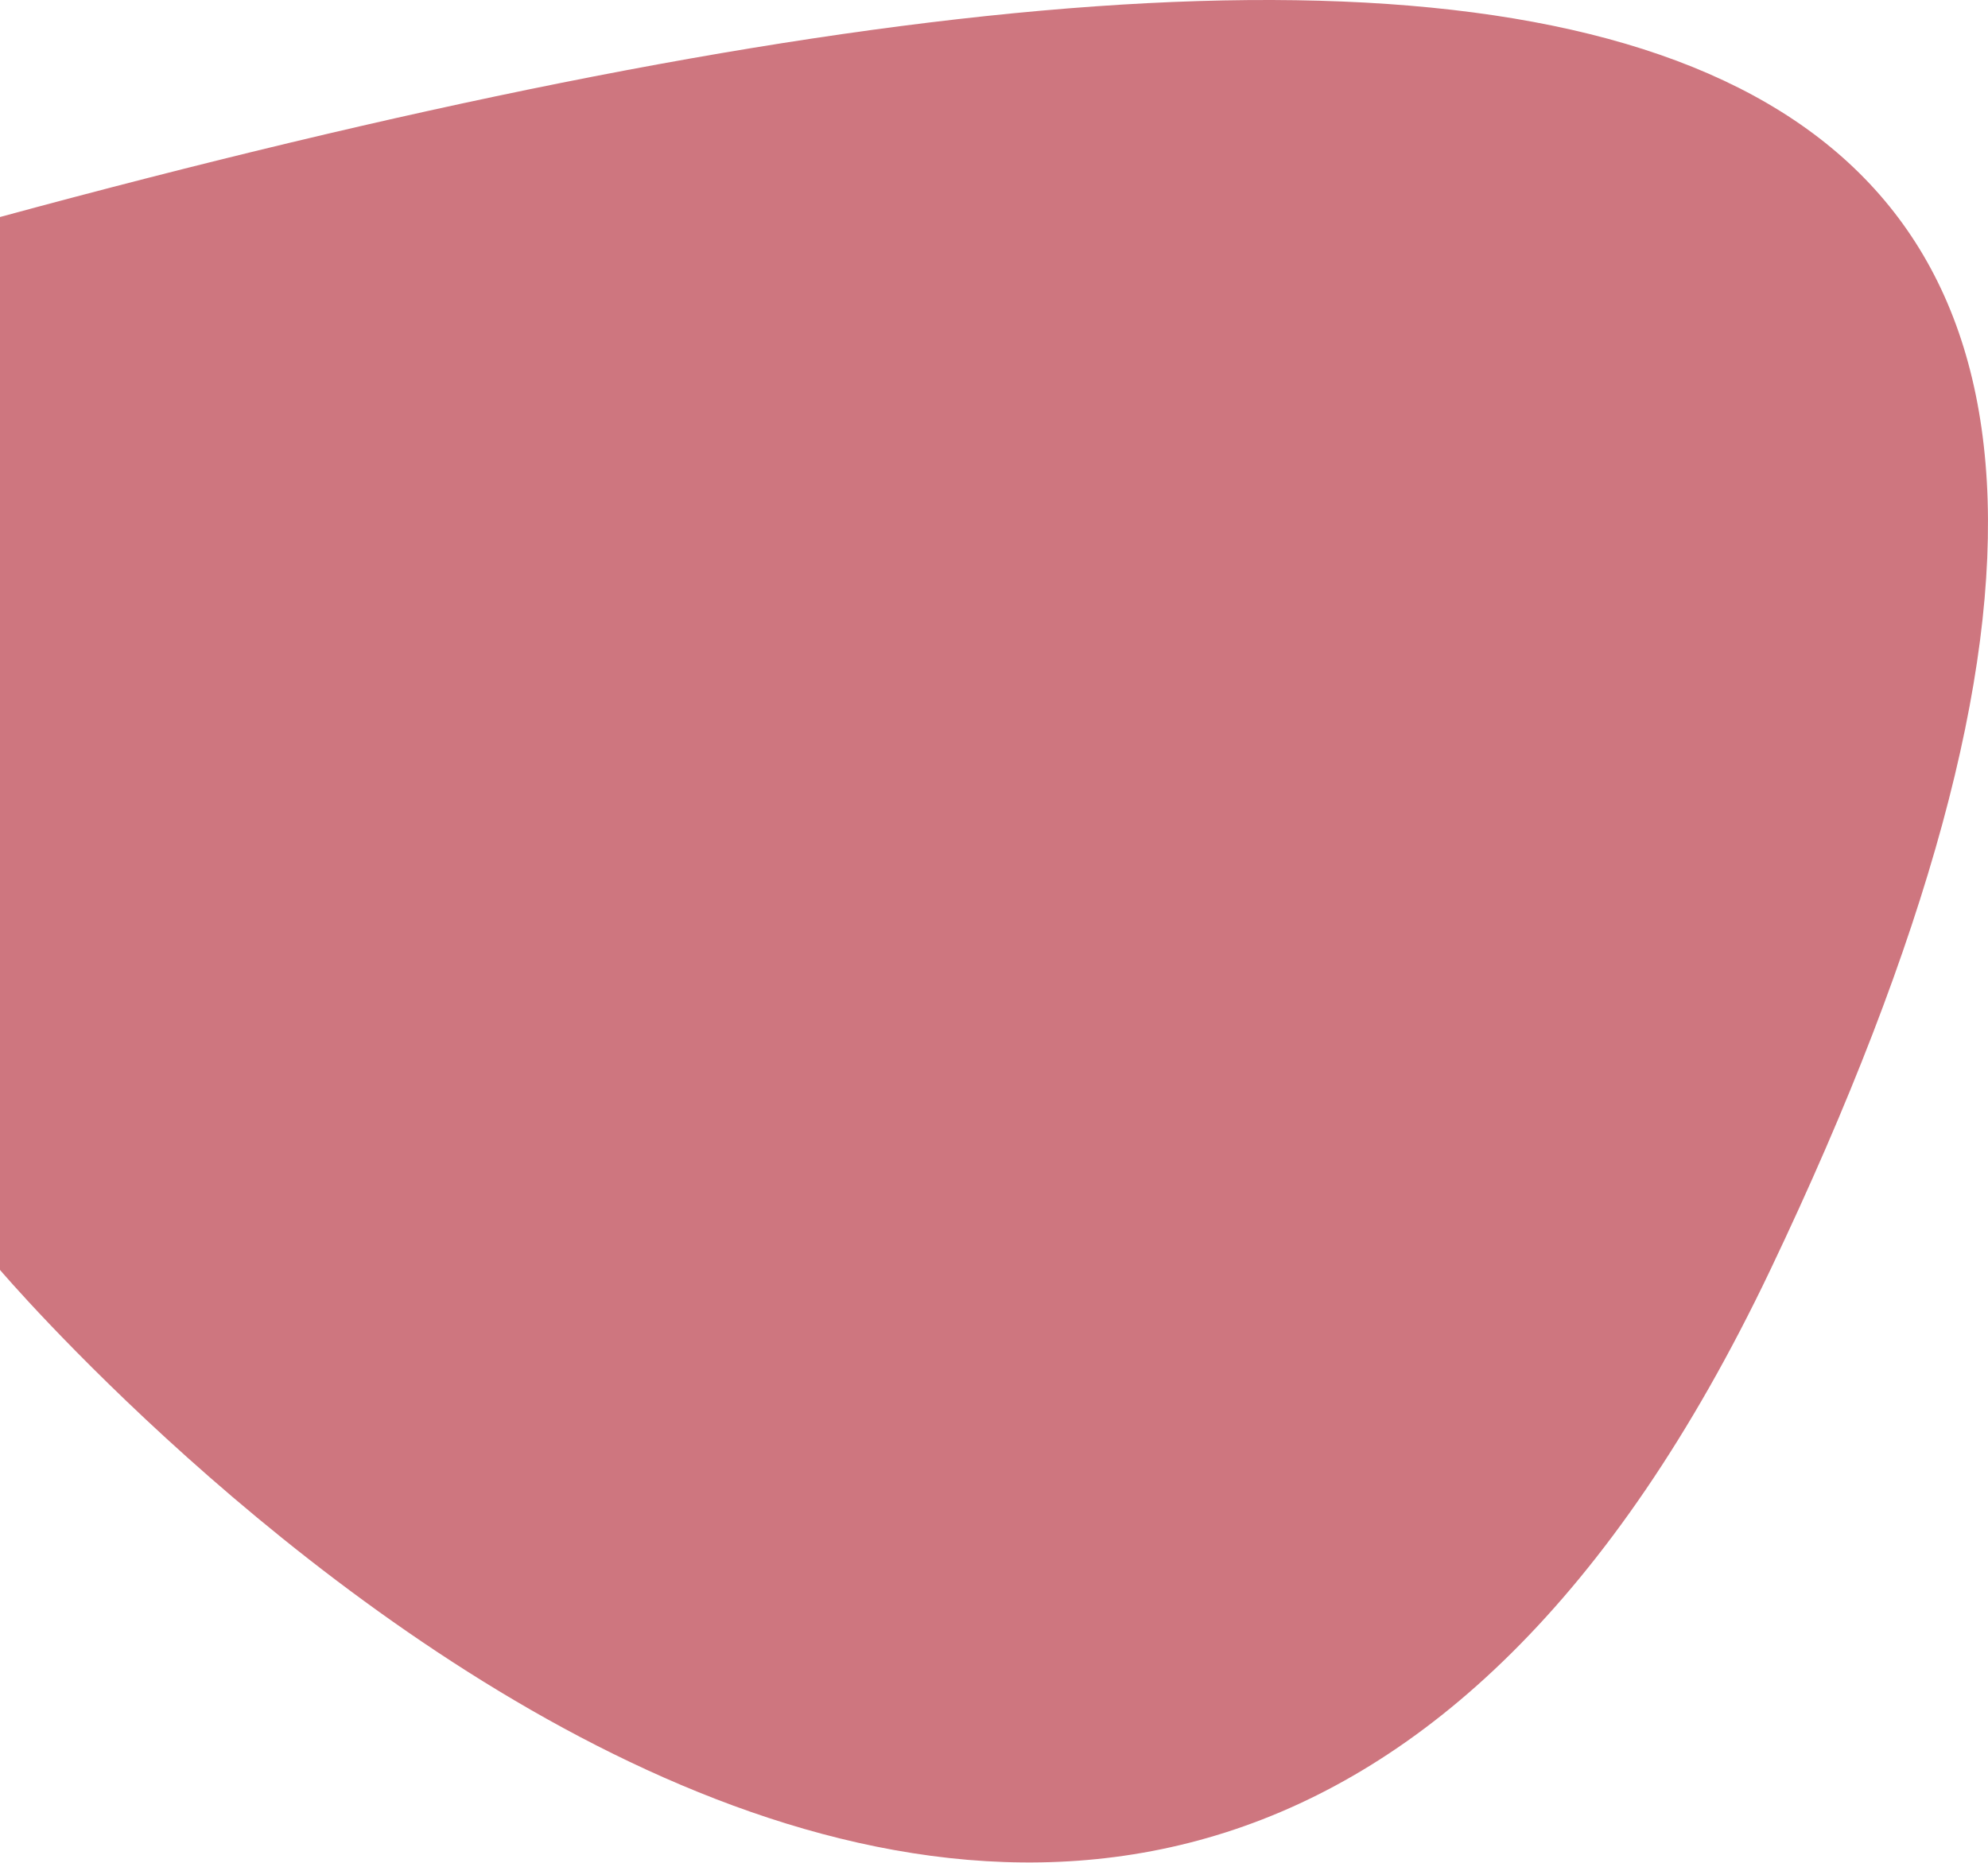
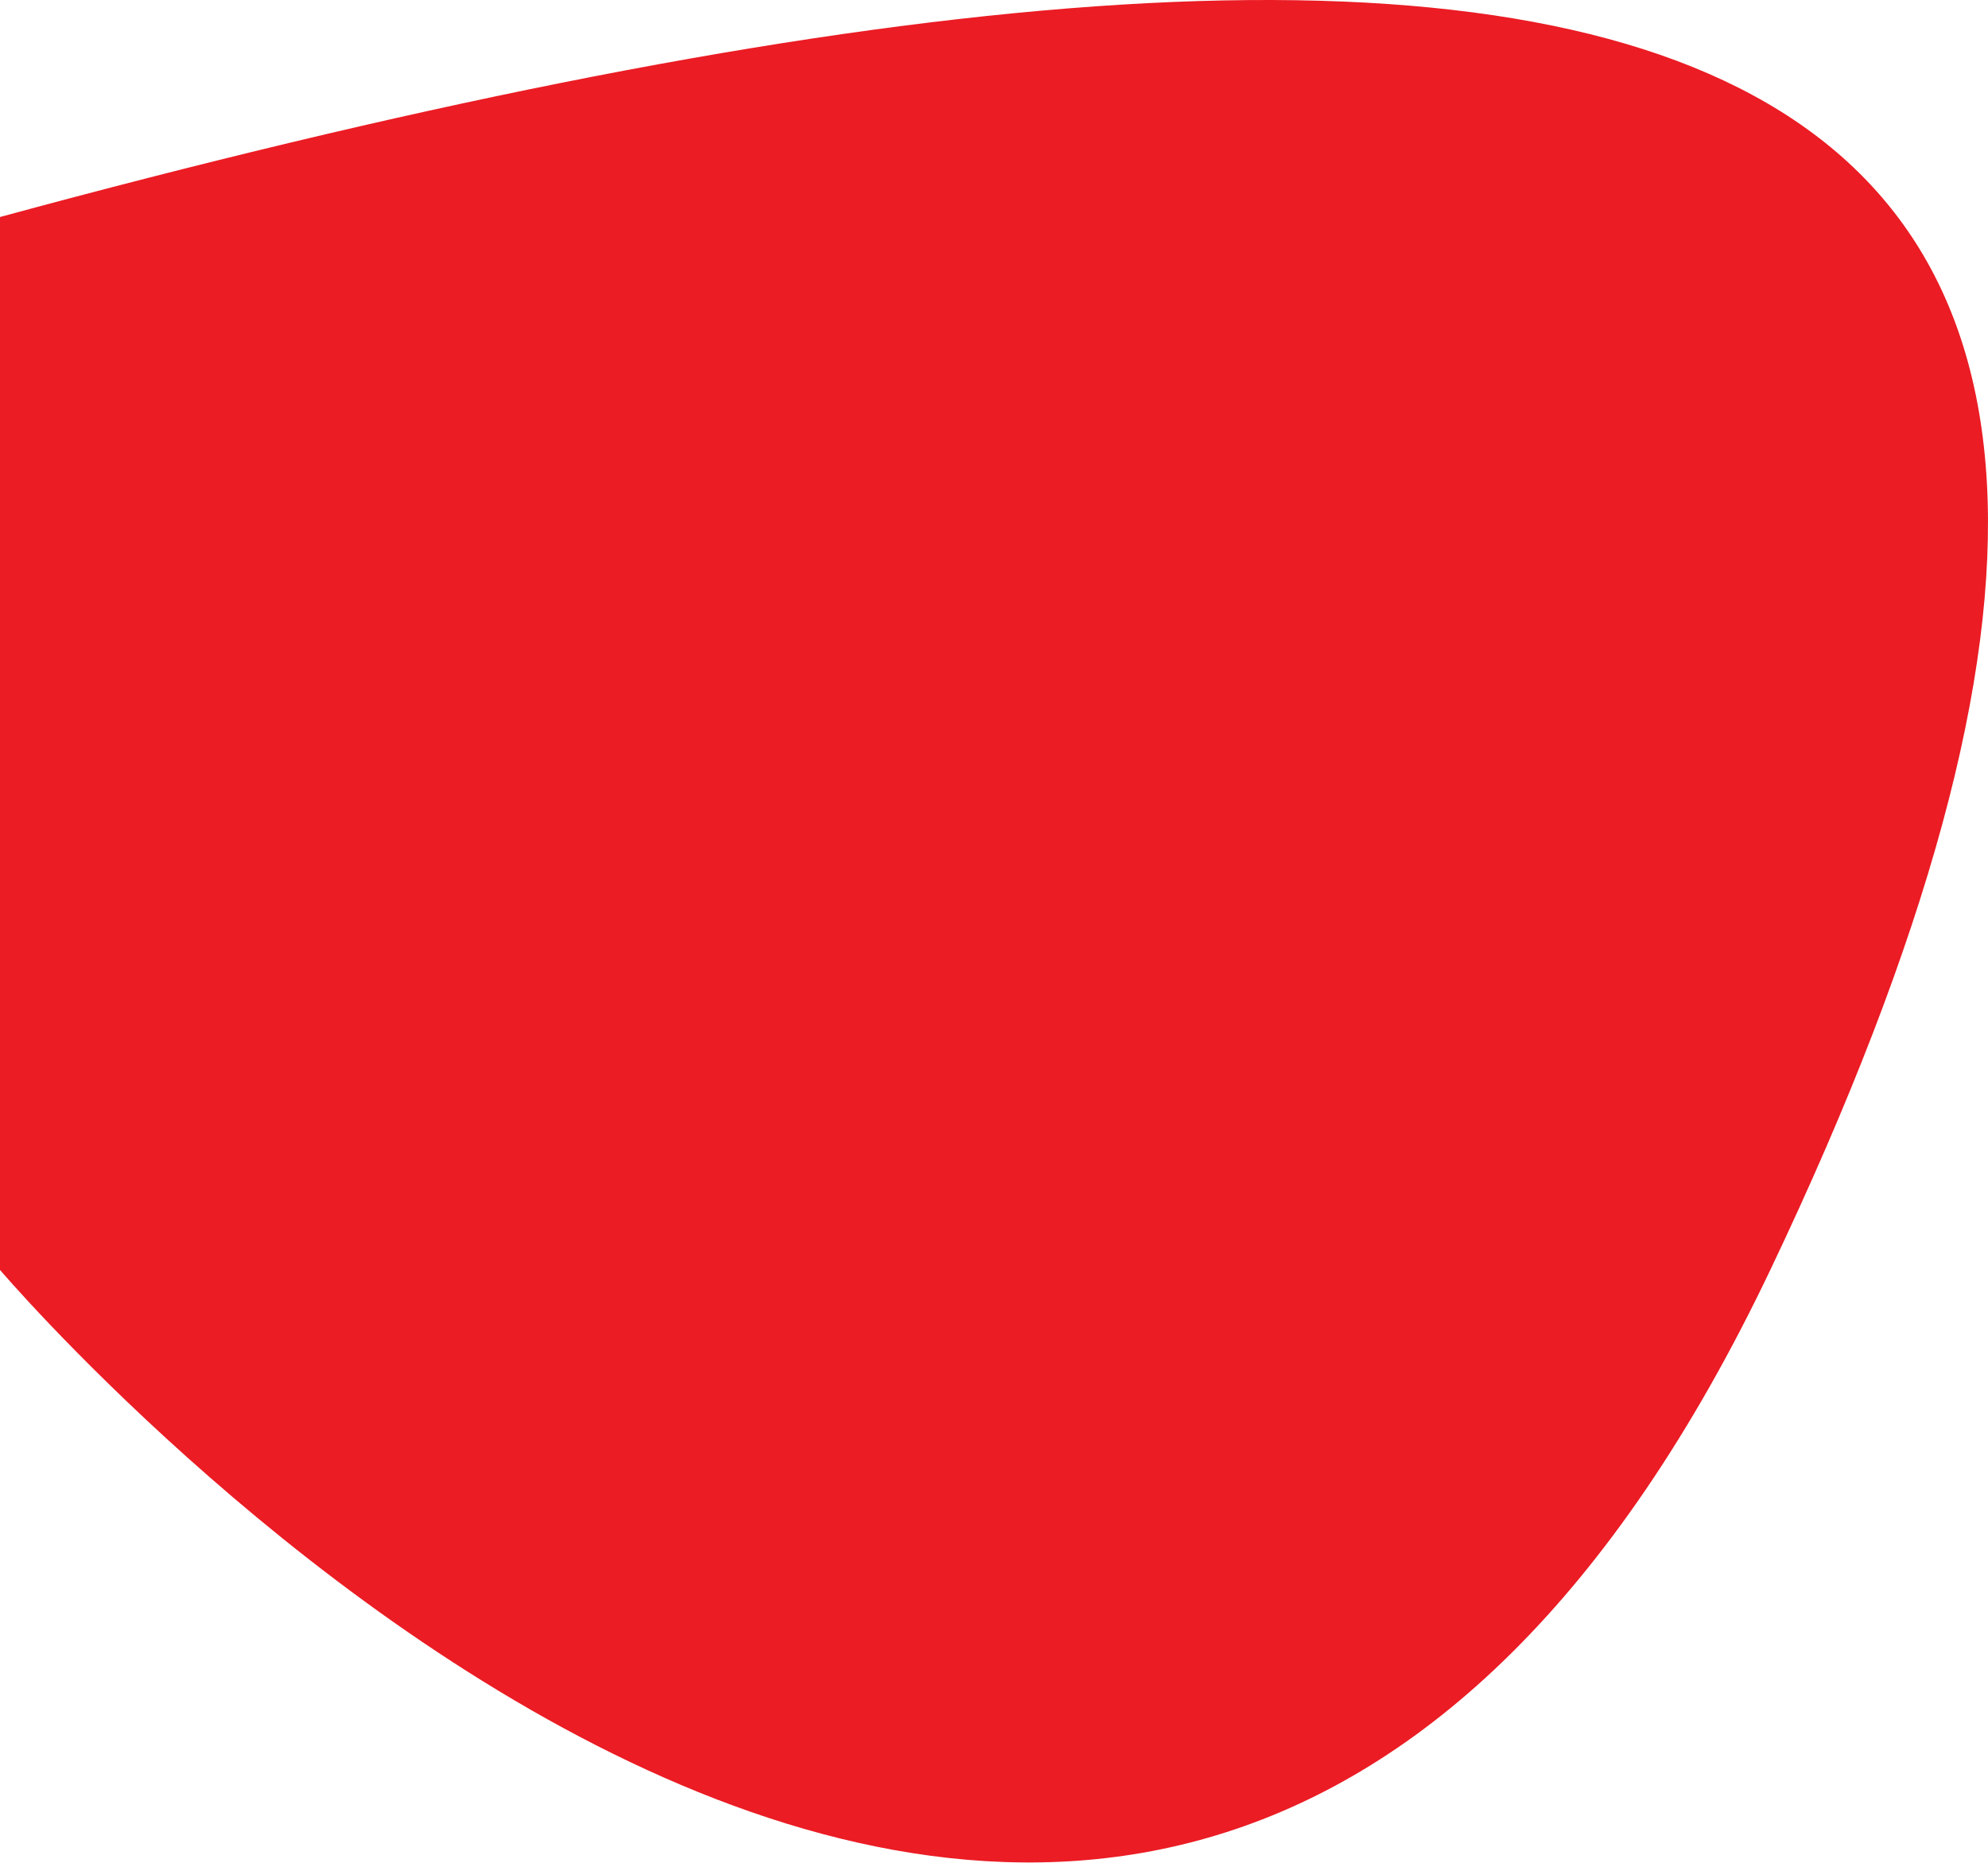
<svg xmlns="http://www.w3.org/2000/svg" width="666" height="624" viewBox="0 0 666 624" fill="none">
-   <path d="M0 425.472V72.706C536.229 -72.918 805.927 -21.216 593.075 425.472C380.223 872.16 0 425.472 0 425.472Z" fill="#CE767F" />
+   <path d="M0 425.472V72.706C536.229 -72.918 805.927 -21.216 593.075 425.472C380.223 872.16 0 425.472 0 425.472Z" fill="#EB1C24" />
</svg>
